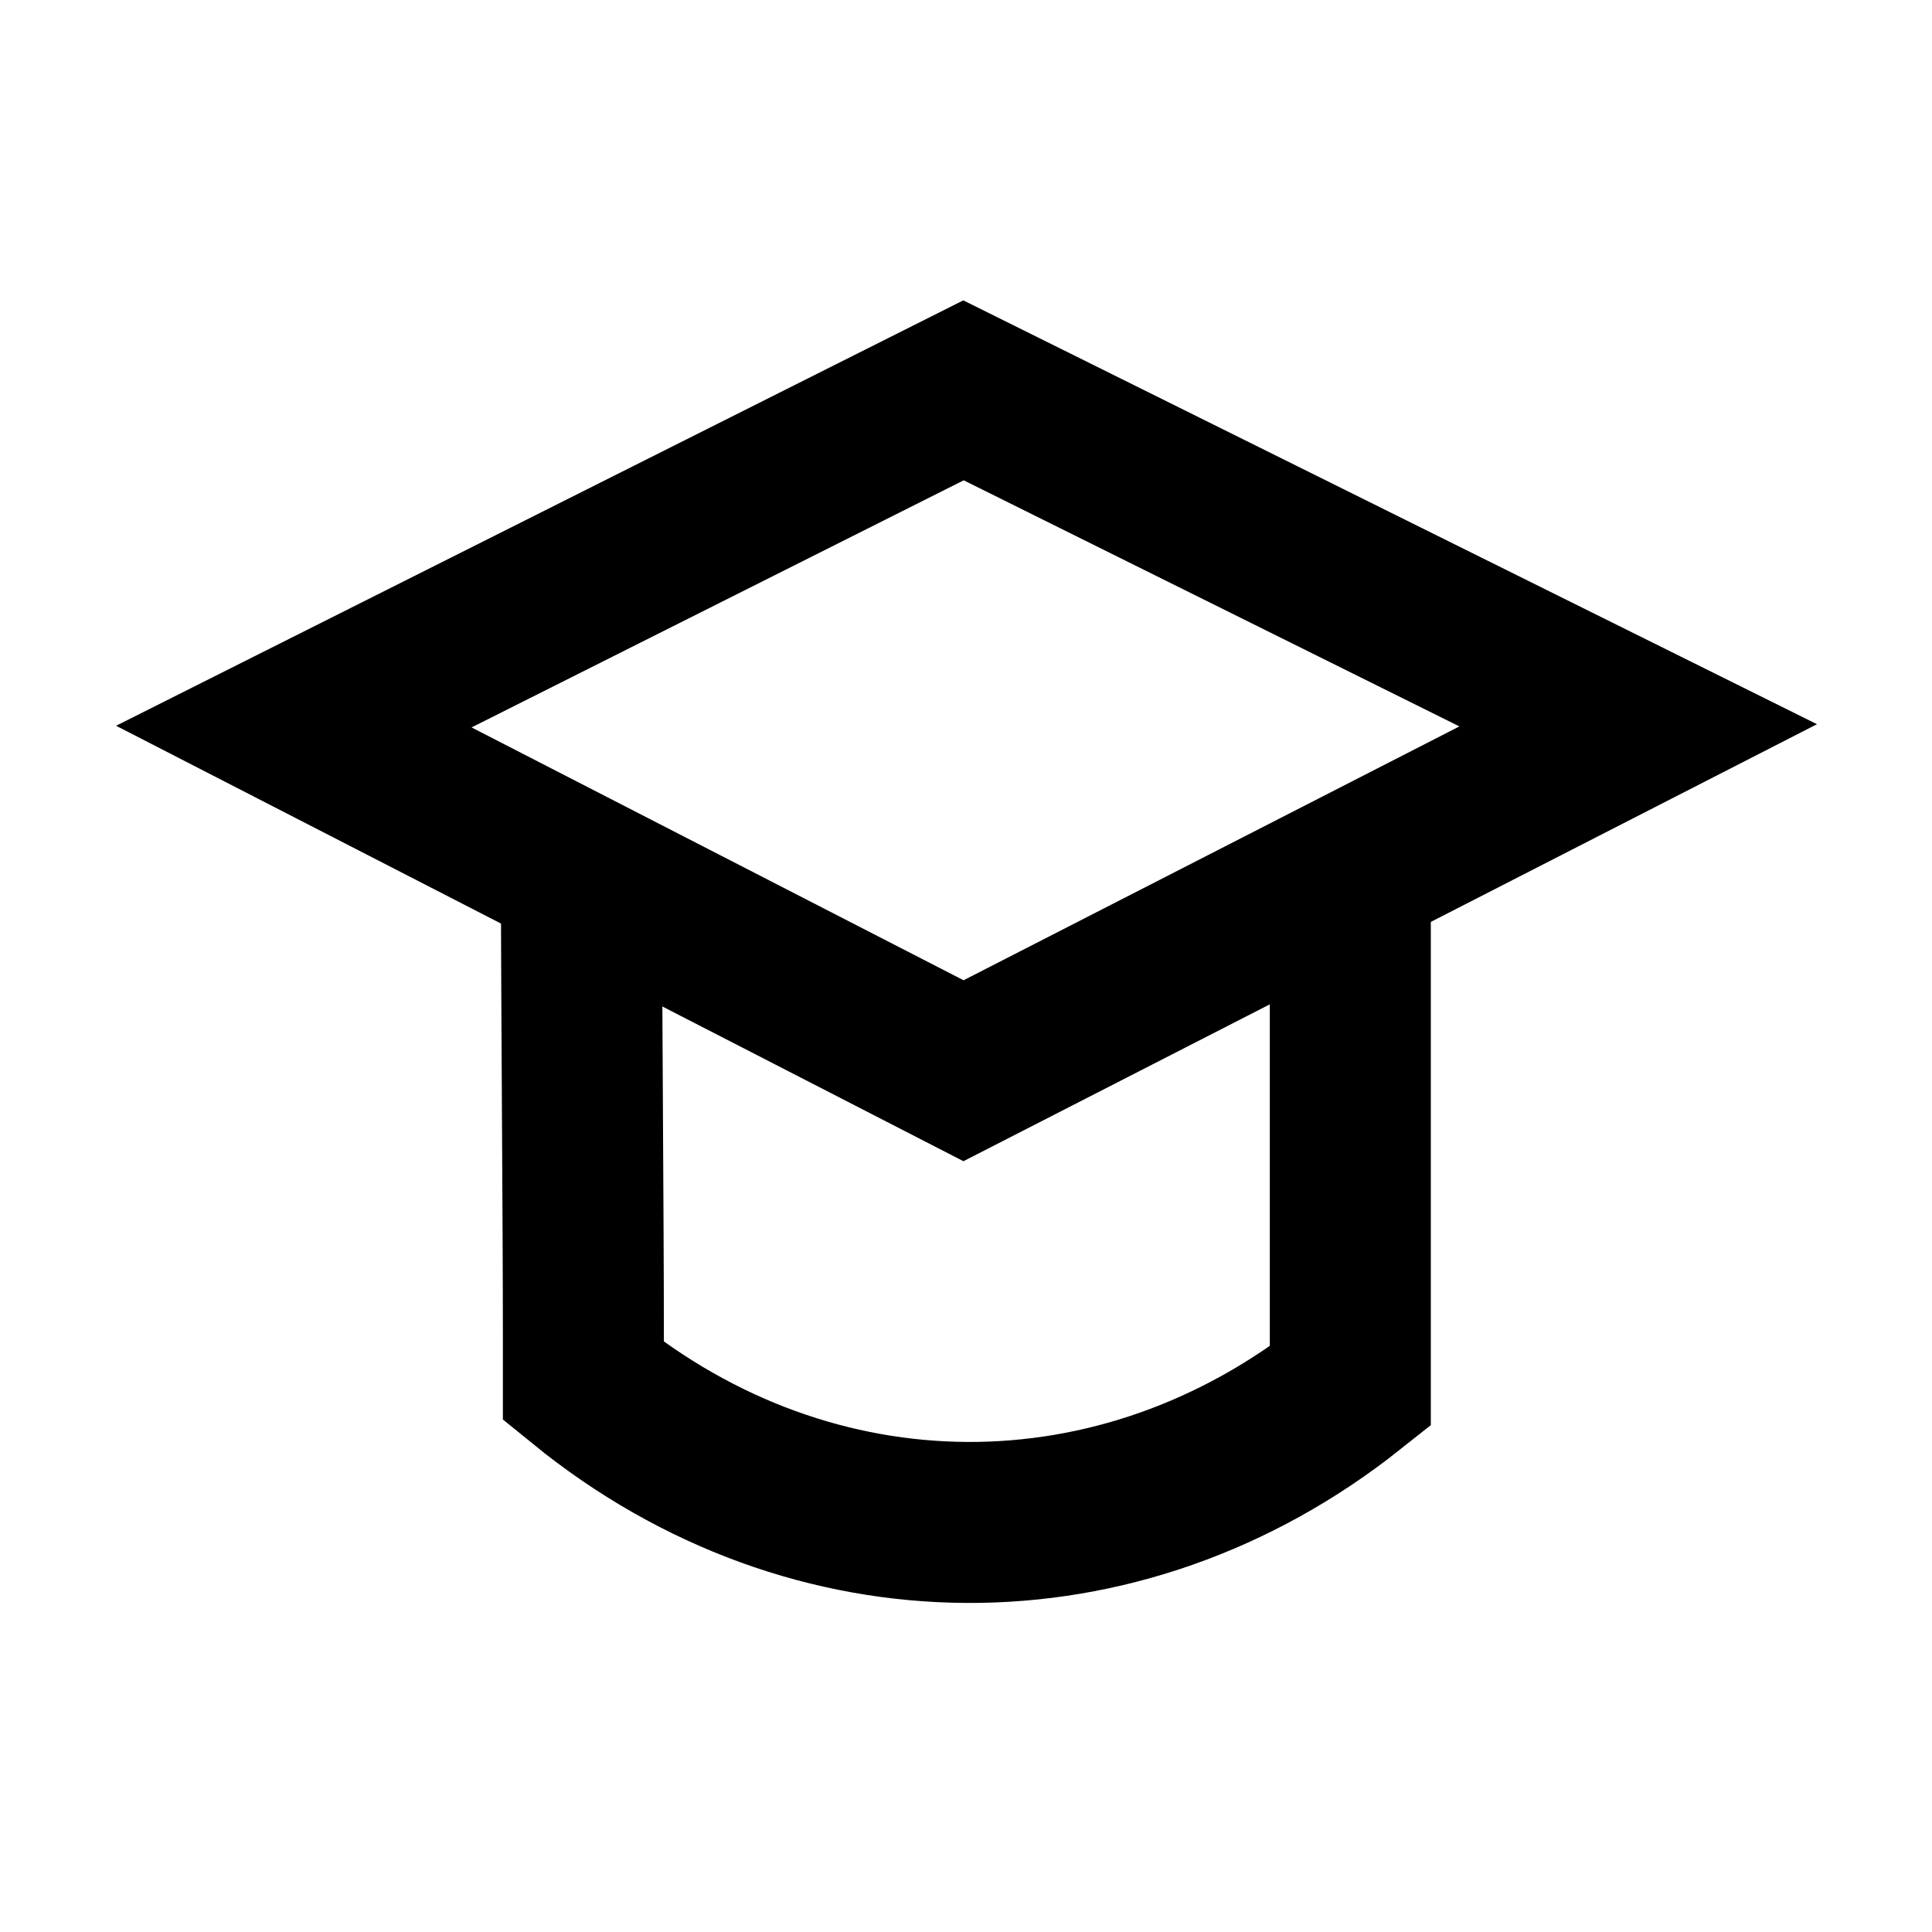
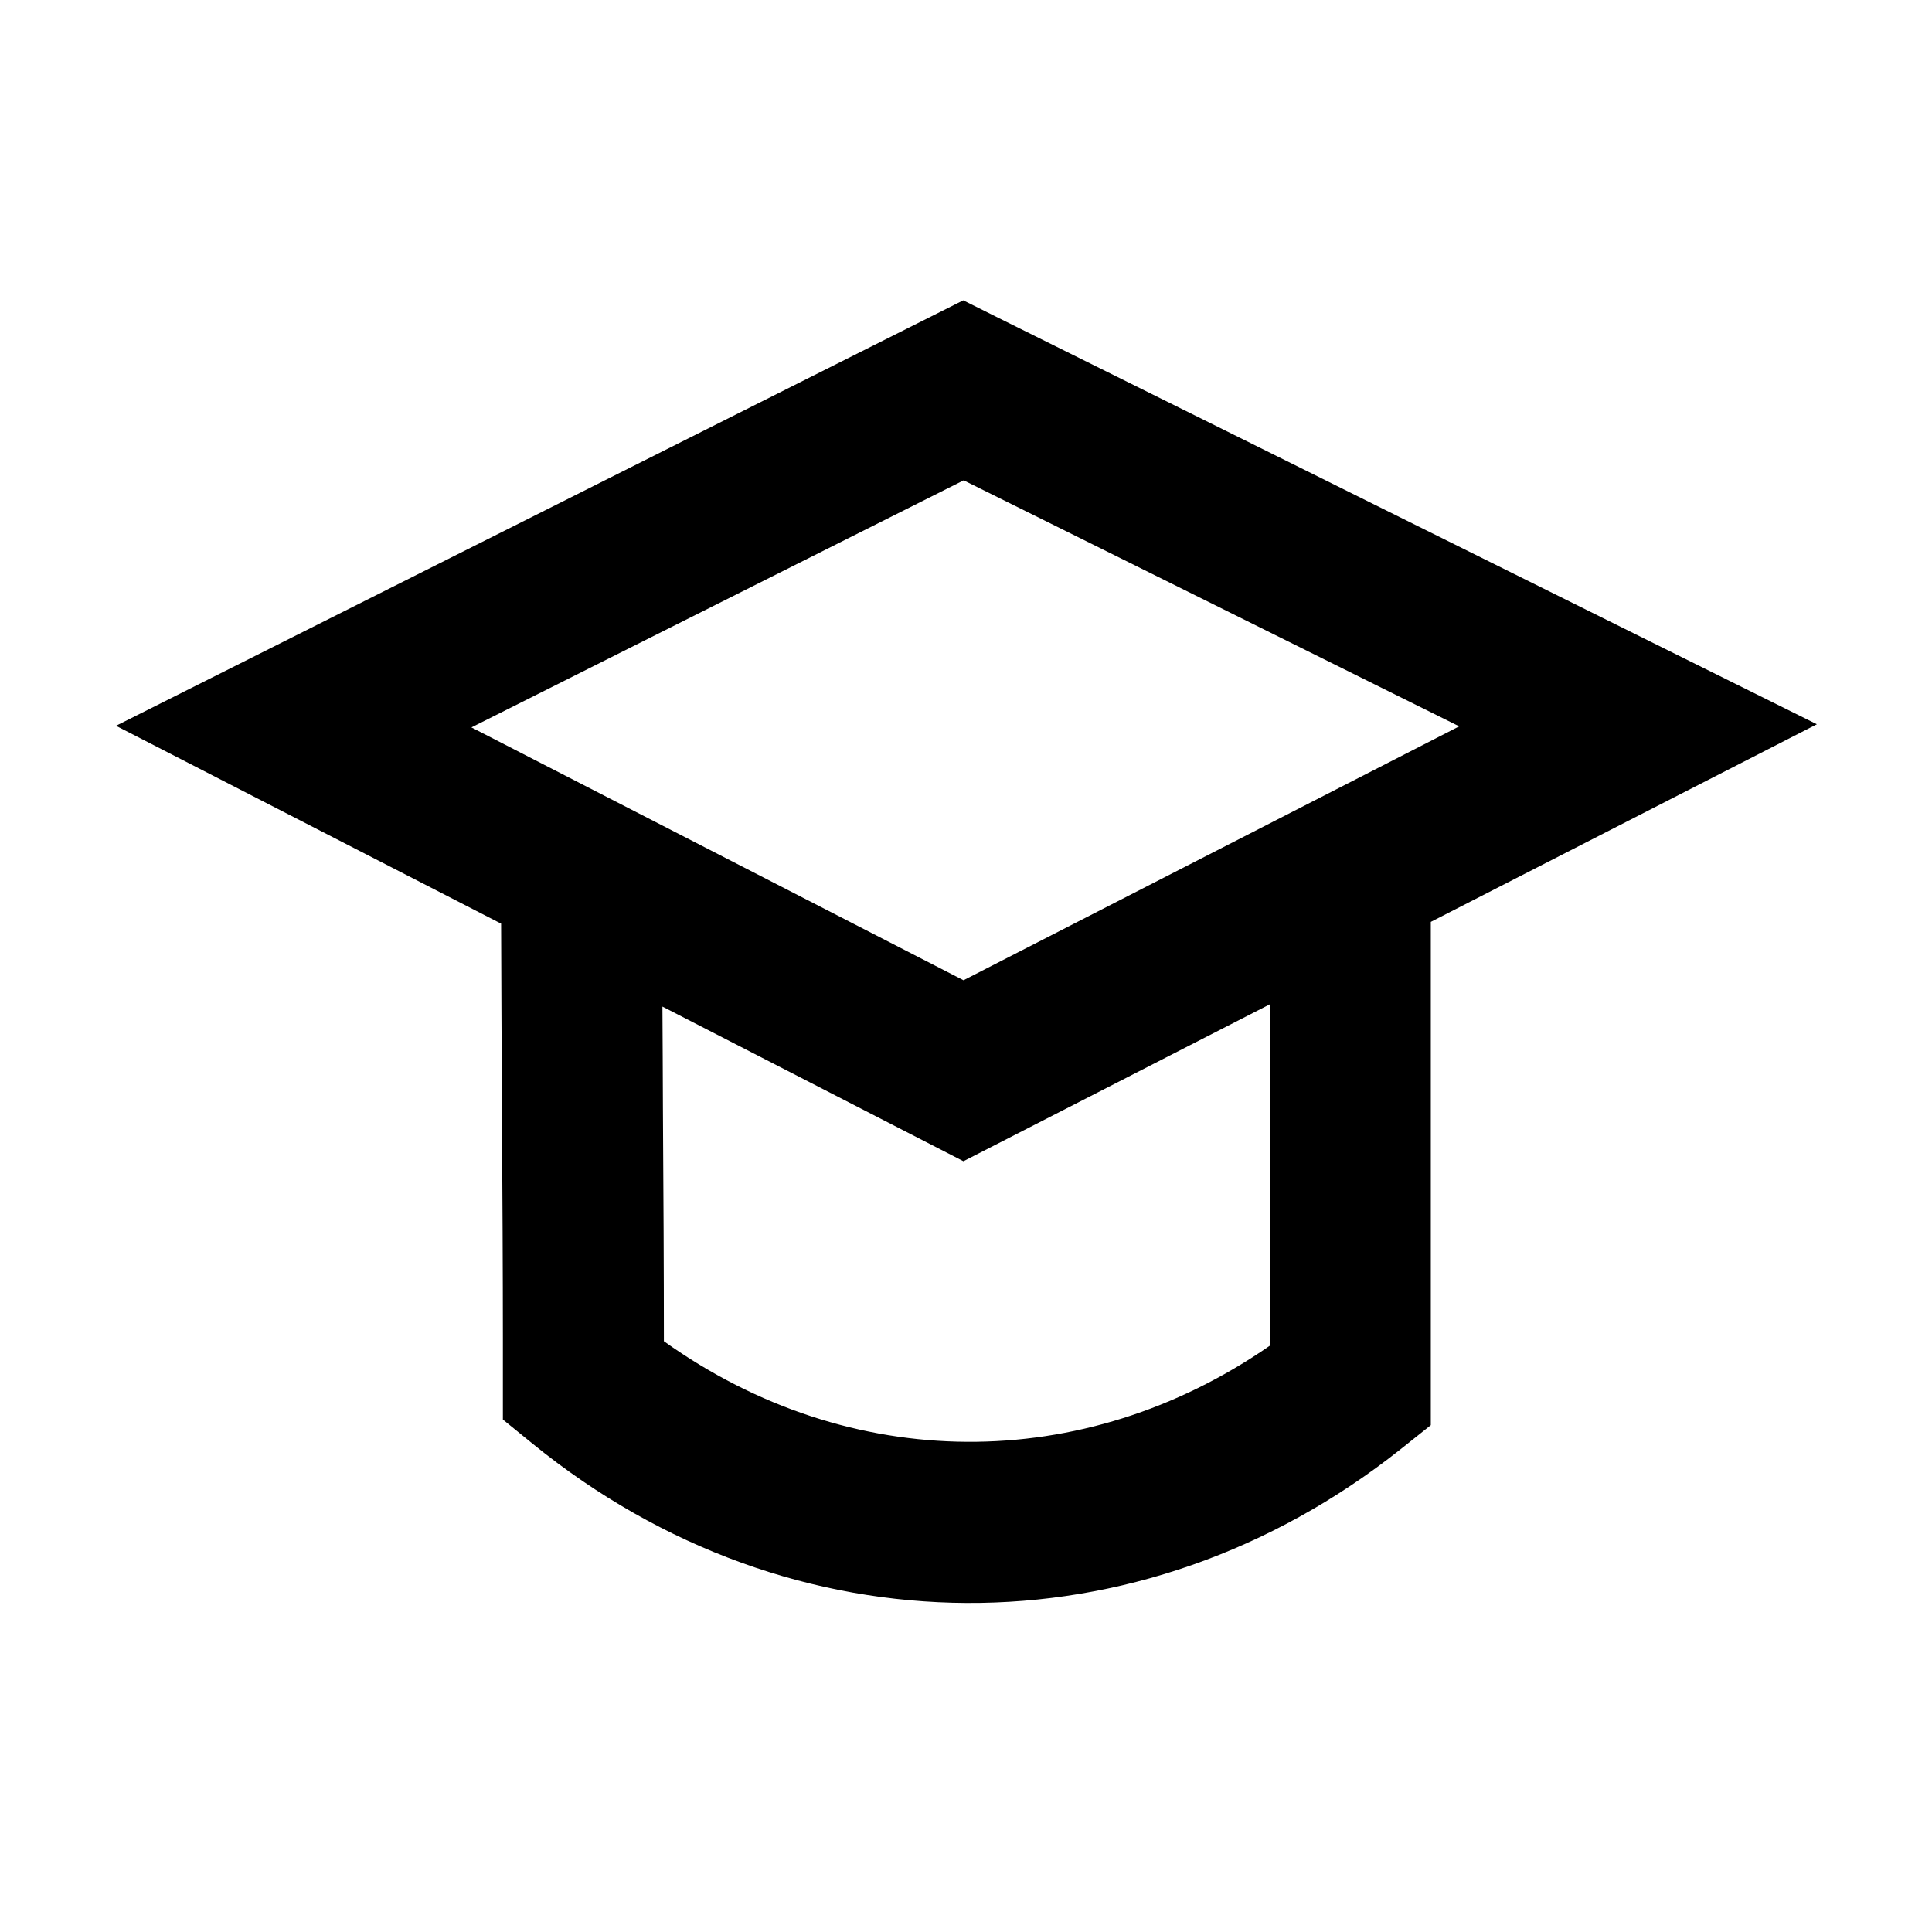
<svg xmlns="http://www.w3.org/2000/svg" width="24" height="24" viewBox="0 0 24 24" fill="none">
-   <path d="M3.65 9.026L11.969 4.849L20.35 9.01L11.969 13.301L3.65 9.026Z" stroke="currentColor" stroke-width="2" stroke-miterlimit="10" />
-   <path d="M7.223 10.909C7.223 12.428 7.247 15.099 7.247 16.616V17.158C10.105 19.484 13.917 19.489 16.774 17.221V10.907" stroke="currentColor" stroke-width="2" stroke-miterlimit="10" />
+   <path d="M12.413 3.954L22.57 8.997L17.774 11.452V17.704L17.396 18.005C14.172 20.563 9.84 20.557 6.616 17.934L6.247 17.634V16.616C6.247 15.861 6.242 14.817 6.235 13.769C6.231 12.962 6.227 12.152 6.225 11.474L1.441 9.016L11.966 3.731L12.413 3.954ZM11.968 14.425L8.229 12.504C8.232 12.908 8.233 13.332 8.235 13.757C8.242 14.803 8.247 15.854 8.247 16.616V16.661C10.561 18.314 13.459 18.322 15.774 16.717V12.476L11.968 14.425ZM5.856 9.036L11.969 12.177L18.127 9.023L11.971 5.967L5.856 9.036Z" fill="currentColor" />
</svg>
